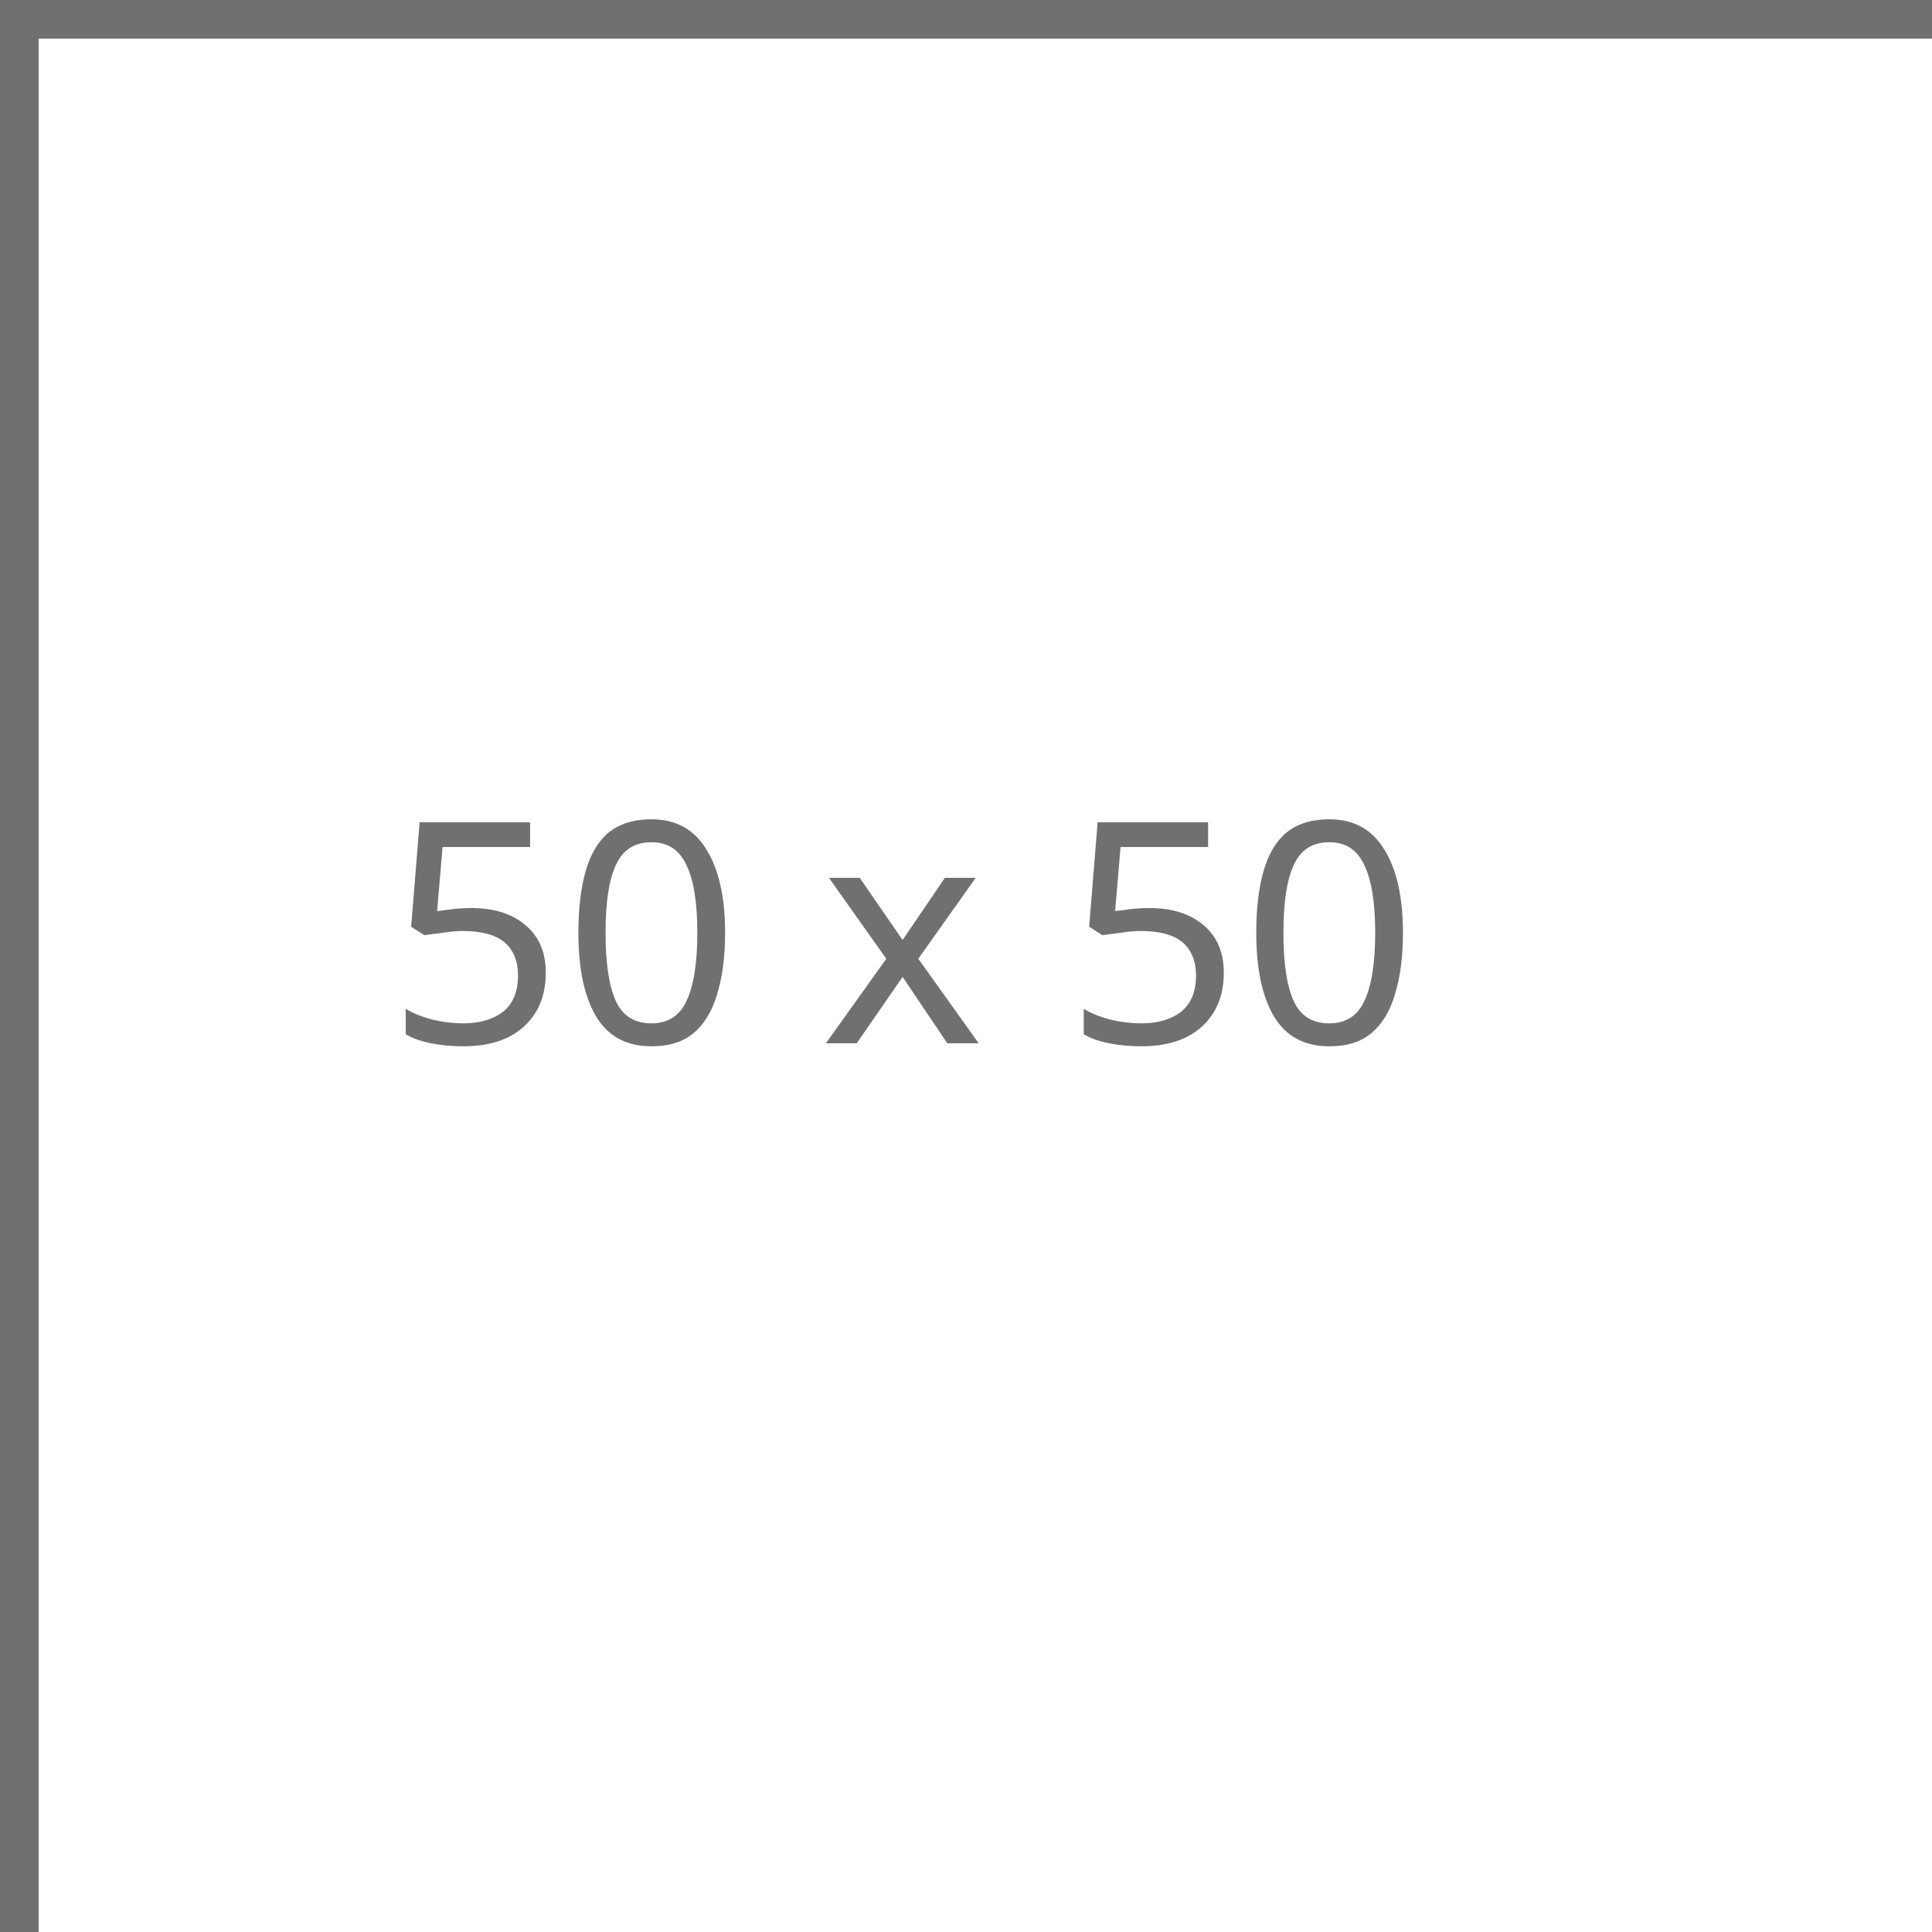
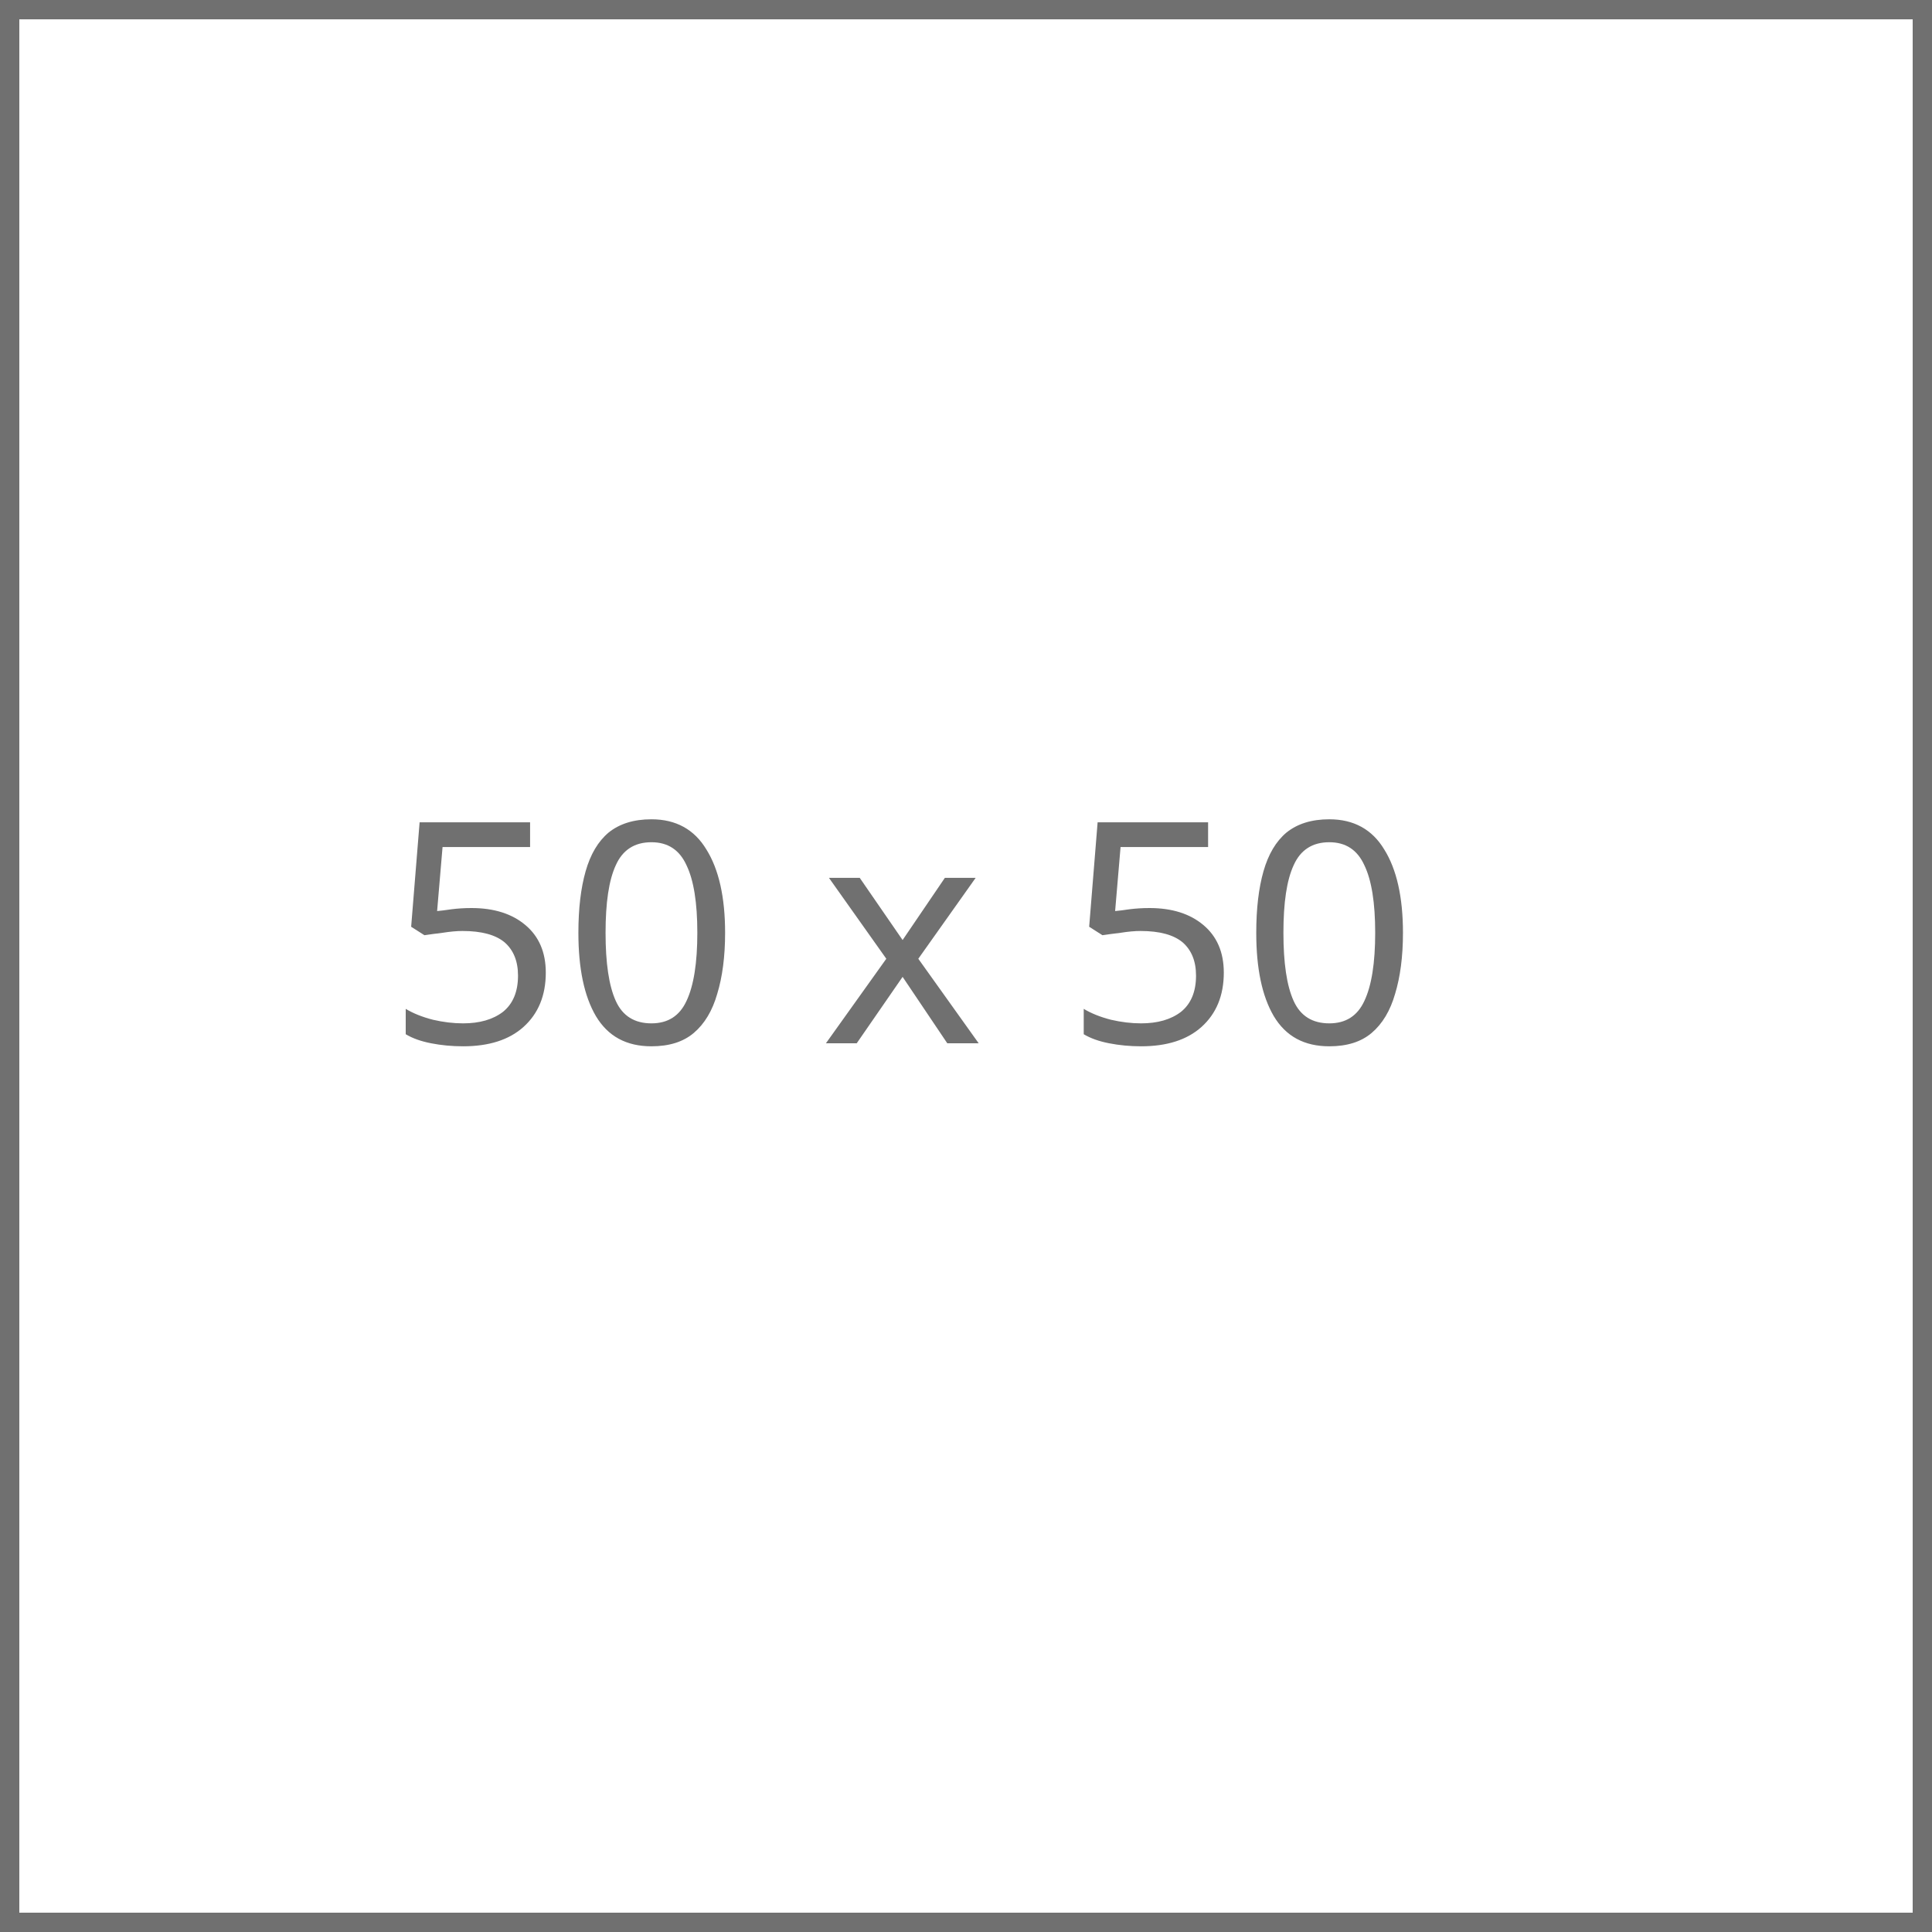
<svg xmlns="http://www.w3.org/2000/svg" viewBox="0 0 50 50">
  <g>
    <rect width="50" height="50" fill="#fff" />
    <g>
      <g fill="#fff" stroke="#707070">
        <rect width="50" height="50" stroke="none" />
-         <rect x=".5" y=".5" width="50" height="50" fill="none" />
+         <rect x="0" y="0" width="50" height="50" fill="none" />
      </g>
      <text transform="translate(10 27)" fill="#707070" font-family="ConsolasForPowerline, Consolas for Powerline" font-size="8">
        <tspan x="0" y="0">50 x 50</tspan>
      </text>
    </g>
  </g>
</svg>
